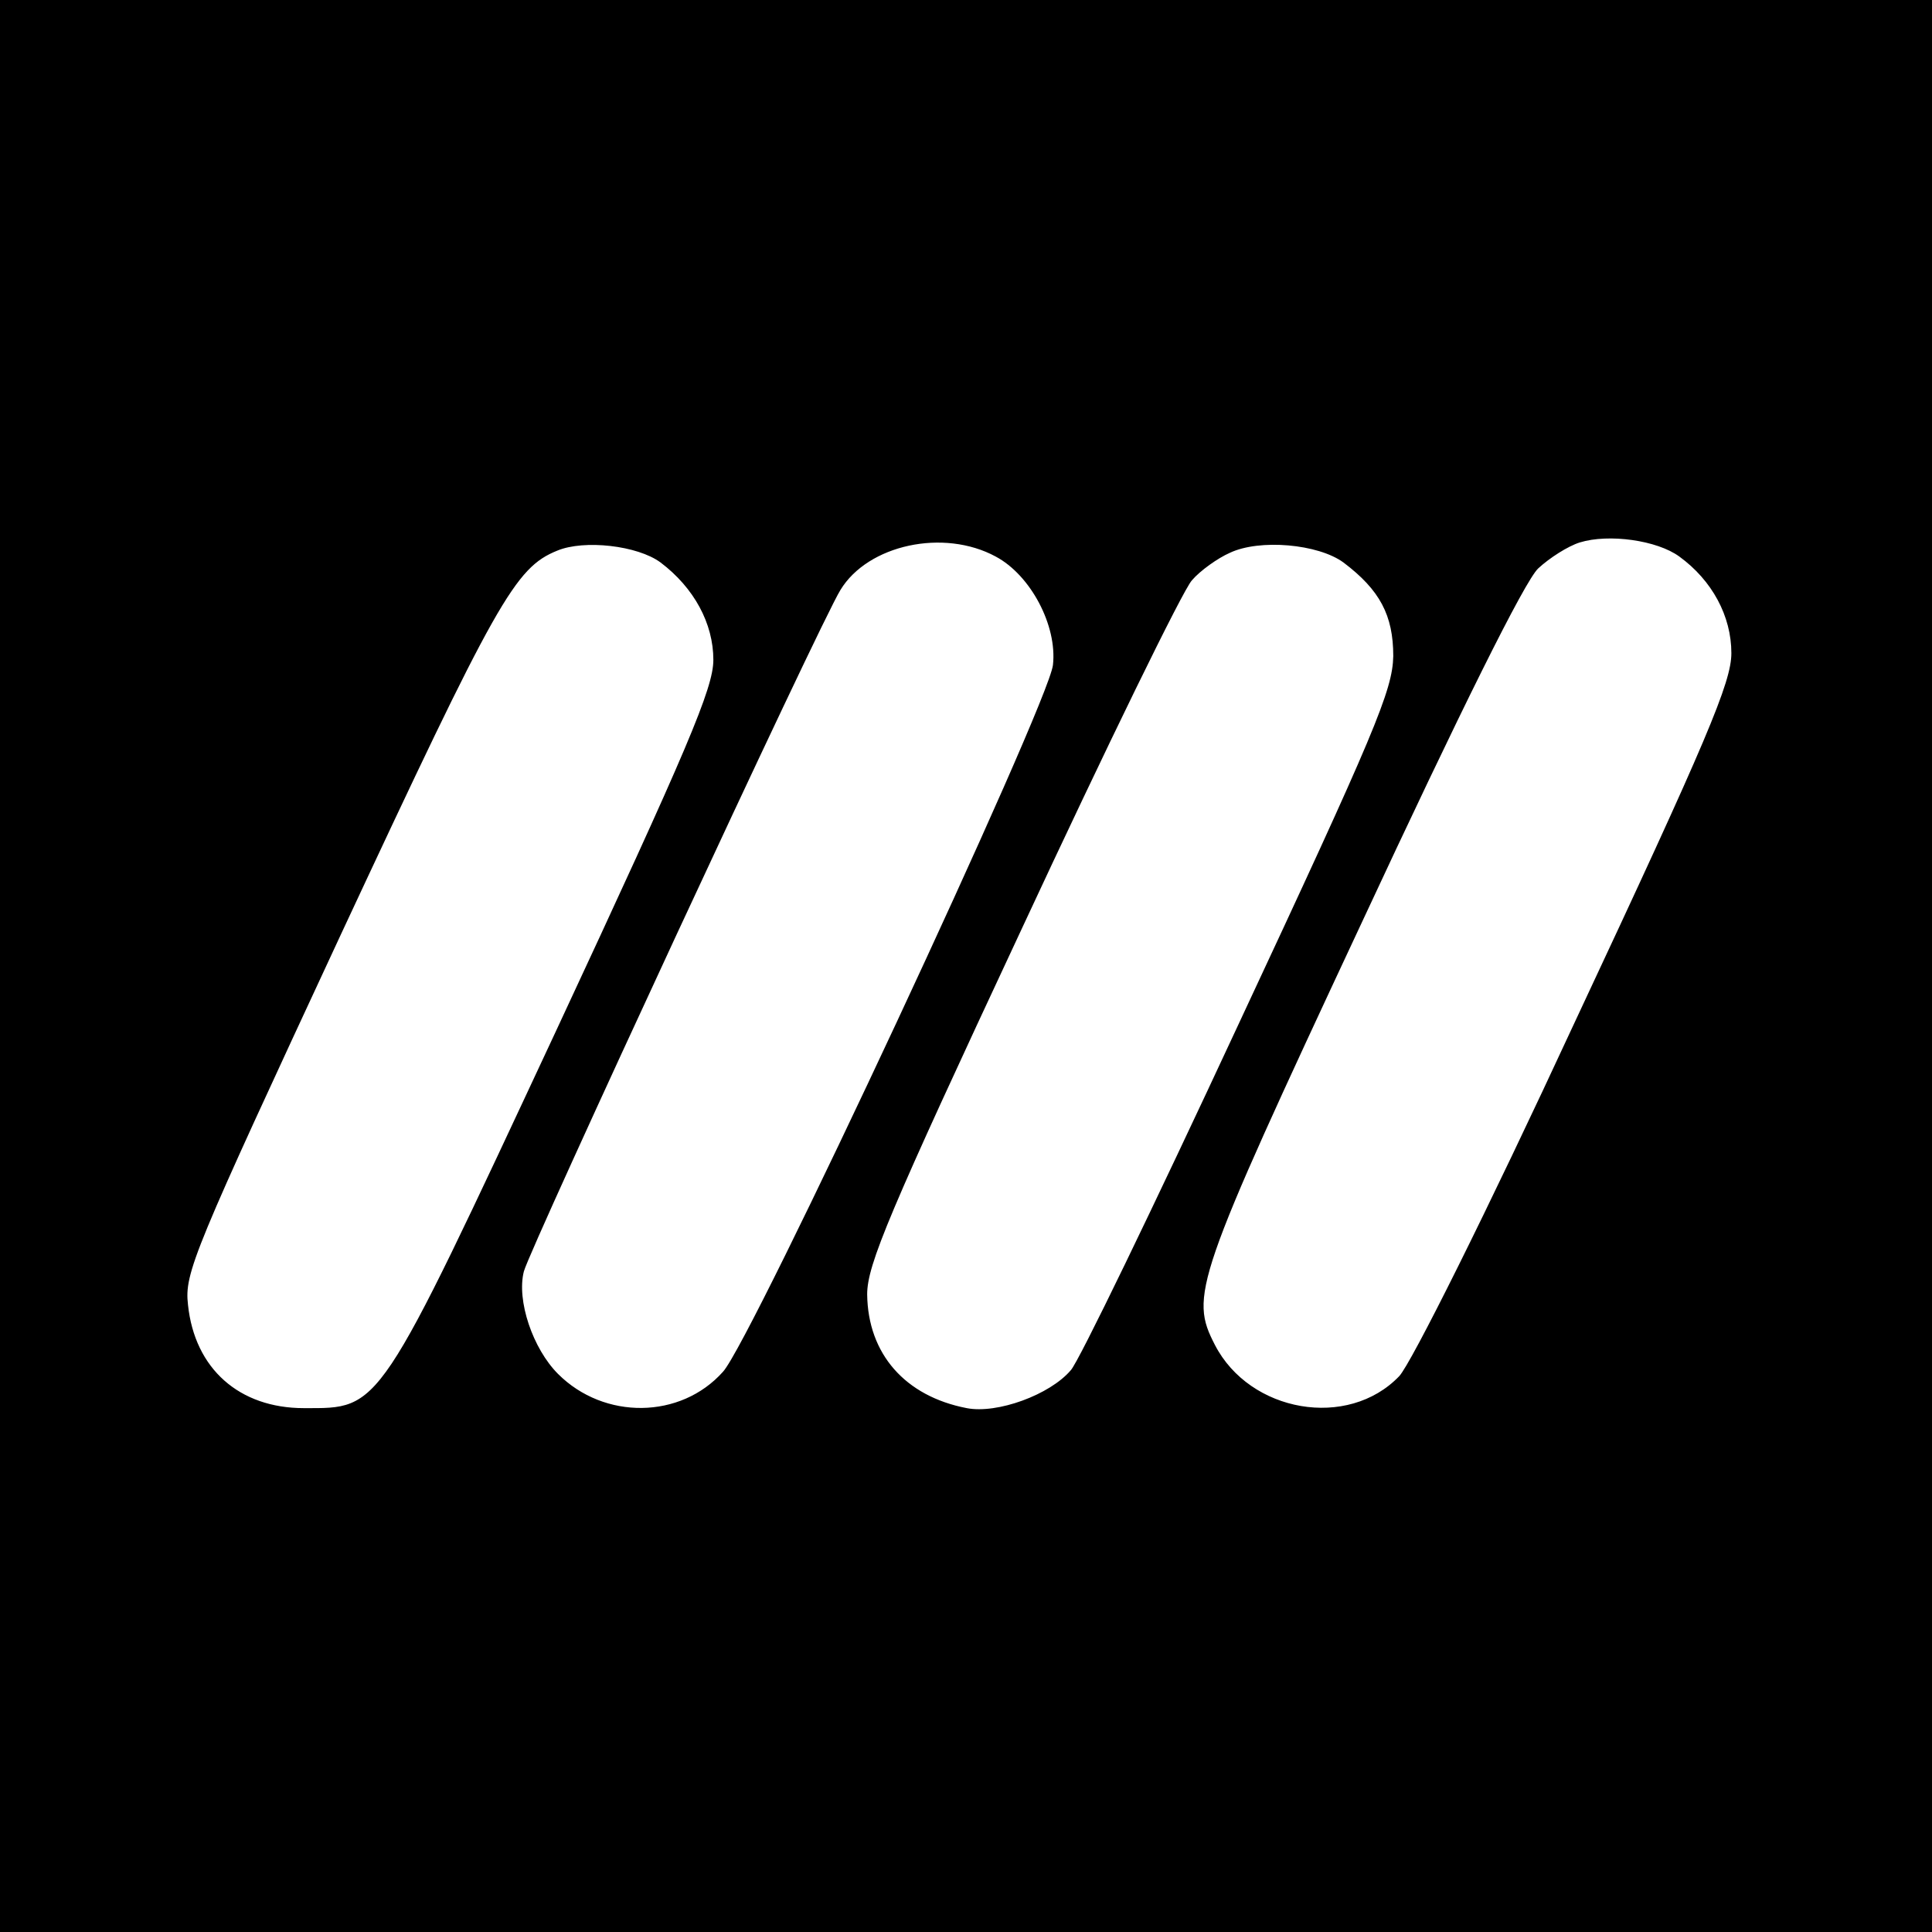
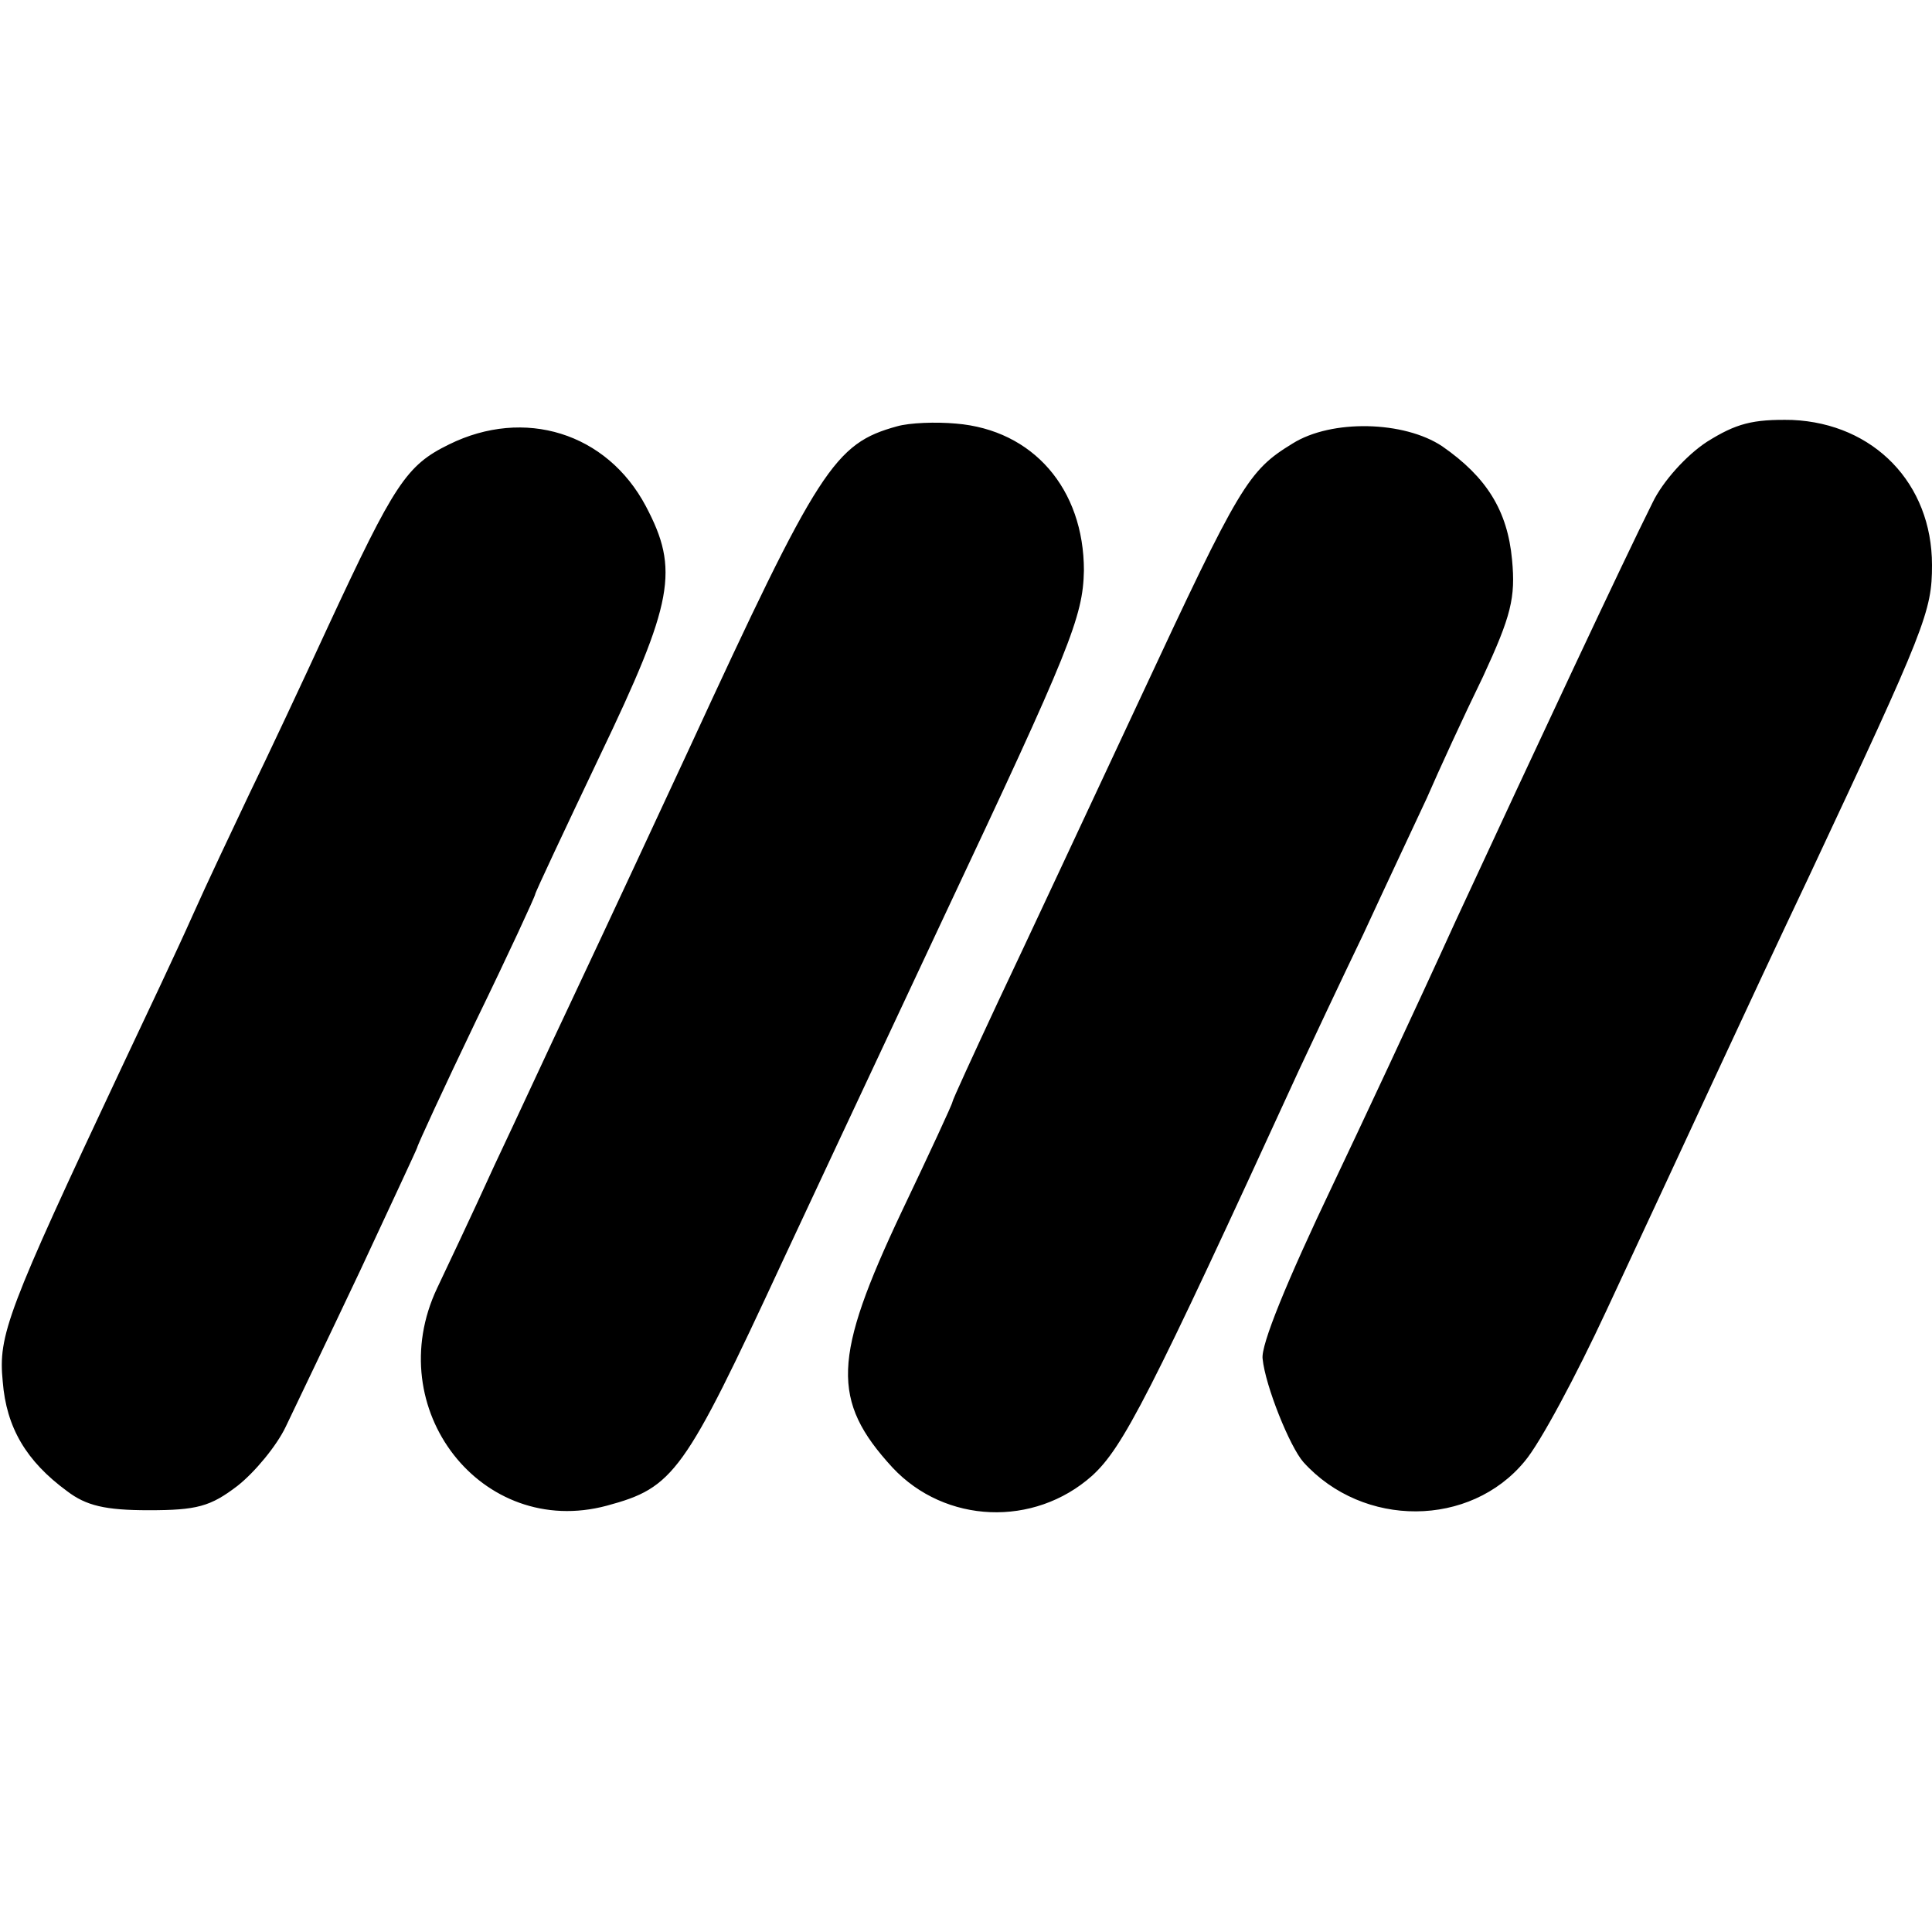
- <svg xmlns="http://www.w3.org/2000/svg" version="1" width="346.667" height="346.667" viewBox="0 0 260 260">
-   <path d="M0 130v130h260V0H0v130zm226-55.1c4.4 3.2 7 8 7 13 0 3.9-3.2 11.5-21 49.5-12 25.9-22.1 46.1-23.7 47.8-6.9 7.2-20.1 4.9-24.8-4.2-3.4-6.6-2.8-8.6 19.6-56.5 13.5-29 22.1-46.3 23.9-48 1.5-1.4 4-3 5.6-3.5 3.9-1.2 10.4-.3 13.4 1.9zm-137.1.8c4.5 3.4 7.1 8.2 7.1 13.1 0 3.8-3.4 11.8-21.2 50-24.1 51.6-23.5 50.7-33.9 50.7-8.7 0-14.7-5.3-15.6-13.9-.5-4.3.7-7.1 20.6-49.9 21-45 23.4-49.3 29.1-51.6 3.6-1.5 10.8-.7 13.9 1.6zm45.1-.8c4.7 2.5 8.3 9.3 7.7 14.6-.6 5.3-40.6 91-44.4 95.1-5.7 6.4-16 6.5-22.2.3-3.4-3.4-5.6-9.9-4.6-13.8.8-3.1 39.8-87.2 42.6-91.7 3.7-6.1 13.9-8.3 20.9-4.5zm46.8.8c4.9 3.7 6.7 7.1 6.7 12.6-.1 4.6-2.4 10.1-20.9 49.7-11.4 24.5-21.5 45.4-22.5 46.4-2.8 3.3-9.9 5.9-14 5.1-8.3-1.6-13.3-7.3-13.4-15.3 0-4 2.9-10.9 20.8-49.2 11.4-24.5 21.7-45.6 22.9-46.9 1.1-1.3 3.5-3 5.1-3.7 4-1.9 11.9-1.2 15.3 1.3z" />
+ <svg xmlns="http://www.w3.org/2000/svg" version="1" width="284" height="284" viewBox="0 0 213 213">
+   <path d="M98.9 47C92 48.9 90.3 51.5 76 82.5c-3.4 7.3-7.7 16.6-13.4 28.7-1.9 4-5.5 11.8-8.1 17.3-2.5 5.5-5.4 11.6-6.3 13.5-6.3 13.3 4.9 27.7 18.7 24 7.4-2 8.5-3.5 19.4-27 1.4-3 9.4-20.1 17.8-38 13.9-29.5 15.3-33 15.4-38.1 0-9-5.6-15.5-14.1-16.2-2.2-.2-5.1-.1-6.5.3zM188.2 48.7c-2.3 1.5-4.9 4.4-6 6.7-3.3 6.6-12.7 26.7-21.7 46.1-4.5 9.9-10.6 22.9-13.5 29-5.2 10.9-8 17.8-7.8 19.3.3 3 3 9.7 4.5 11.4 6.6 7.3 18.4 7.2 24.4-.1 1.7-2 5.7-9.5 9-16.6 9.9-21.2 15.1-32.6 22.4-48C212.3 69.2 213 67.4 213 62.3c0-9-6.4-15.6-15.4-16-4.4-.1-6.2.4-9.4 2.4zM49.5 49c-4.7 2.3-6 4.3-13.3 20-2.9 6.3-6.8 14.6-8.7 18.5-1.8 3.8-4.7 9.9-6.3 13.5-1.6 3.6-5.1 11-7.7 16.5C.7 144.7-.2 147.2.3 152.3c.4 5.1 2.6 8.8 7.1 12.1 2.1 1.6 4.2 2.1 9 2.1 5.3 0 6.8-.4 9.8-2.7 1.9-1.5 4.3-4.4 5.3-6.5 1-2.1 4.7-9.8 8.2-17.2 3.4-7.3 6.3-13.5 6.3-13.6 0-.2 2.9-6.5 6.5-14 3.6-7.4 6.5-13.7 6.5-13.9 0-.2 3.2-7 7.1-15.2 8.2-17.1 8.8-20.6 5.1-27.6-4.3-8.1-13.4-10.9-21.7-6.8zM142.5 48.9c-4.9 3-5.8 4.5-16.8 28.1-5.8 12.4-12.8 27.4-15.6 33.3-2.8 6-5.1 11-5.1 11.2 0 .2-2.5 5.6-5.6 12.1-7.6 16.1-7.8 20.8-1 28.2 5.8 6.2 15.6 6.6 22 .9 3.4-3.1 6.3-8.7 22.8-44.7 1.4-3 4.6-9.8 7.1-15 2.4-5.2 5.6-12 7-15 1.3-3 4.1-9.1 6.2-13.4 3.1-6.7 3.6-8.7 3.2-12.9-.5-5.4-2.8-9.1-7.7-12.5-4.2-2.8-12.2-3-16.5-.3z" />
</svg>
